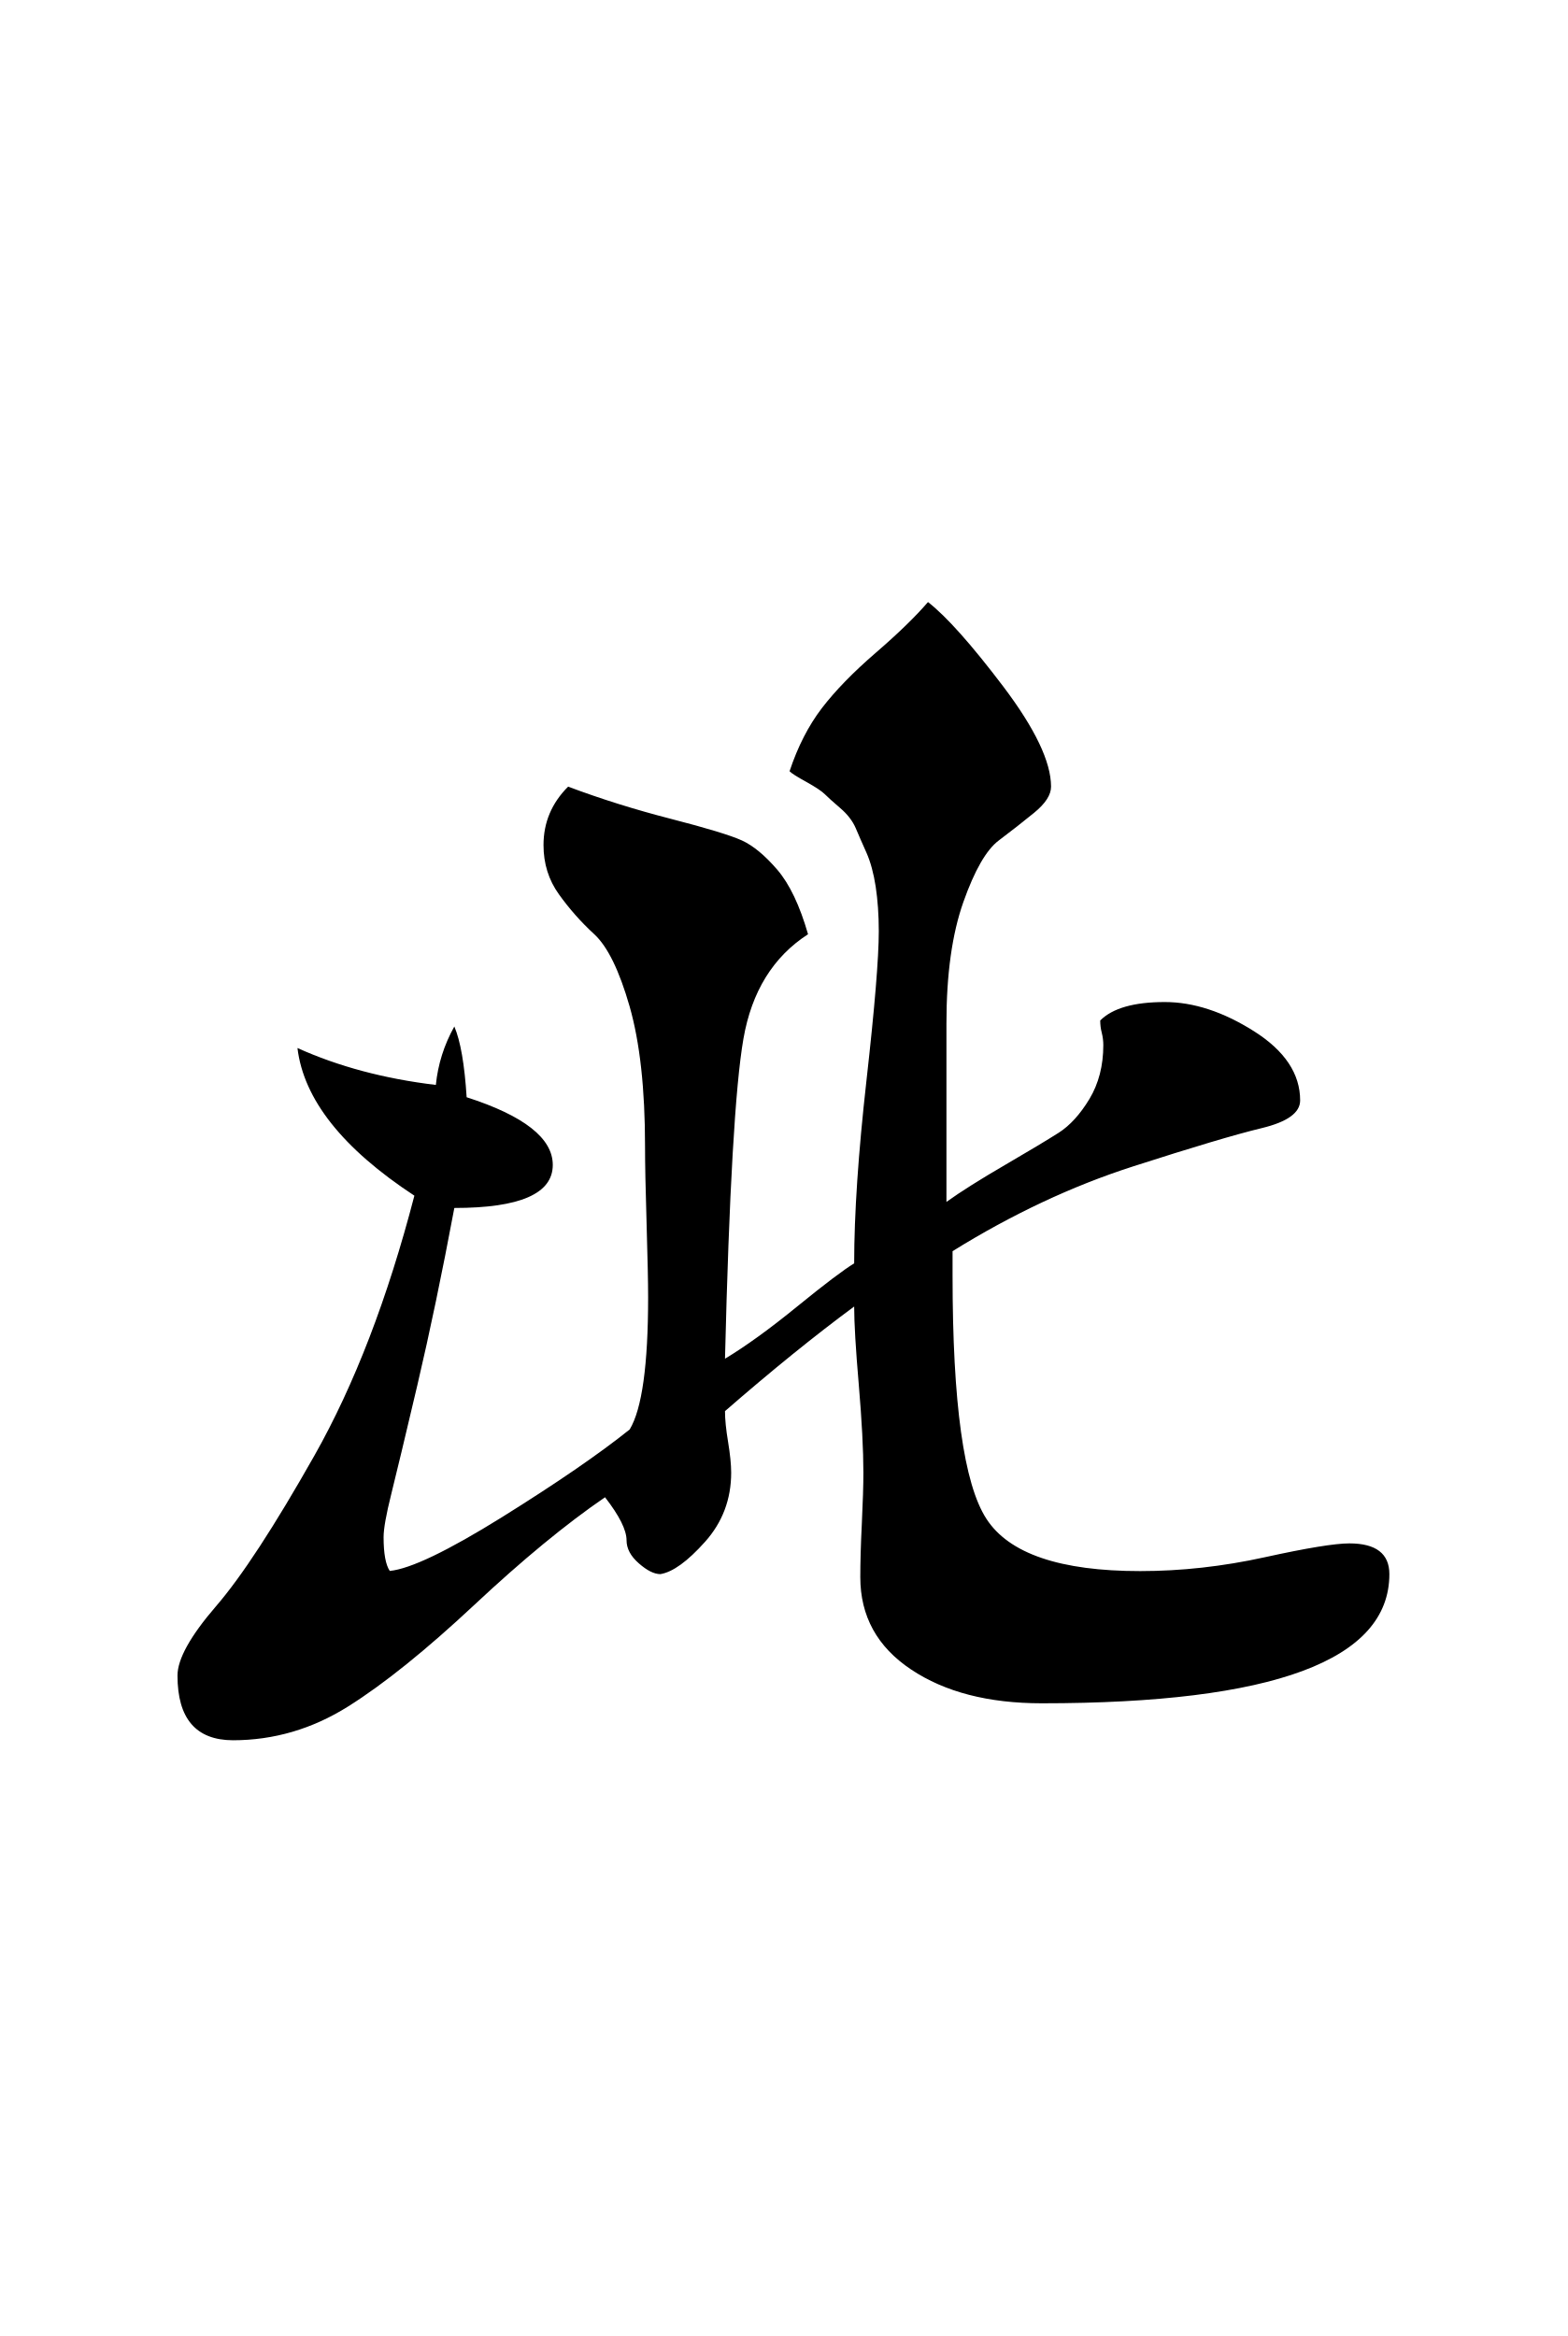
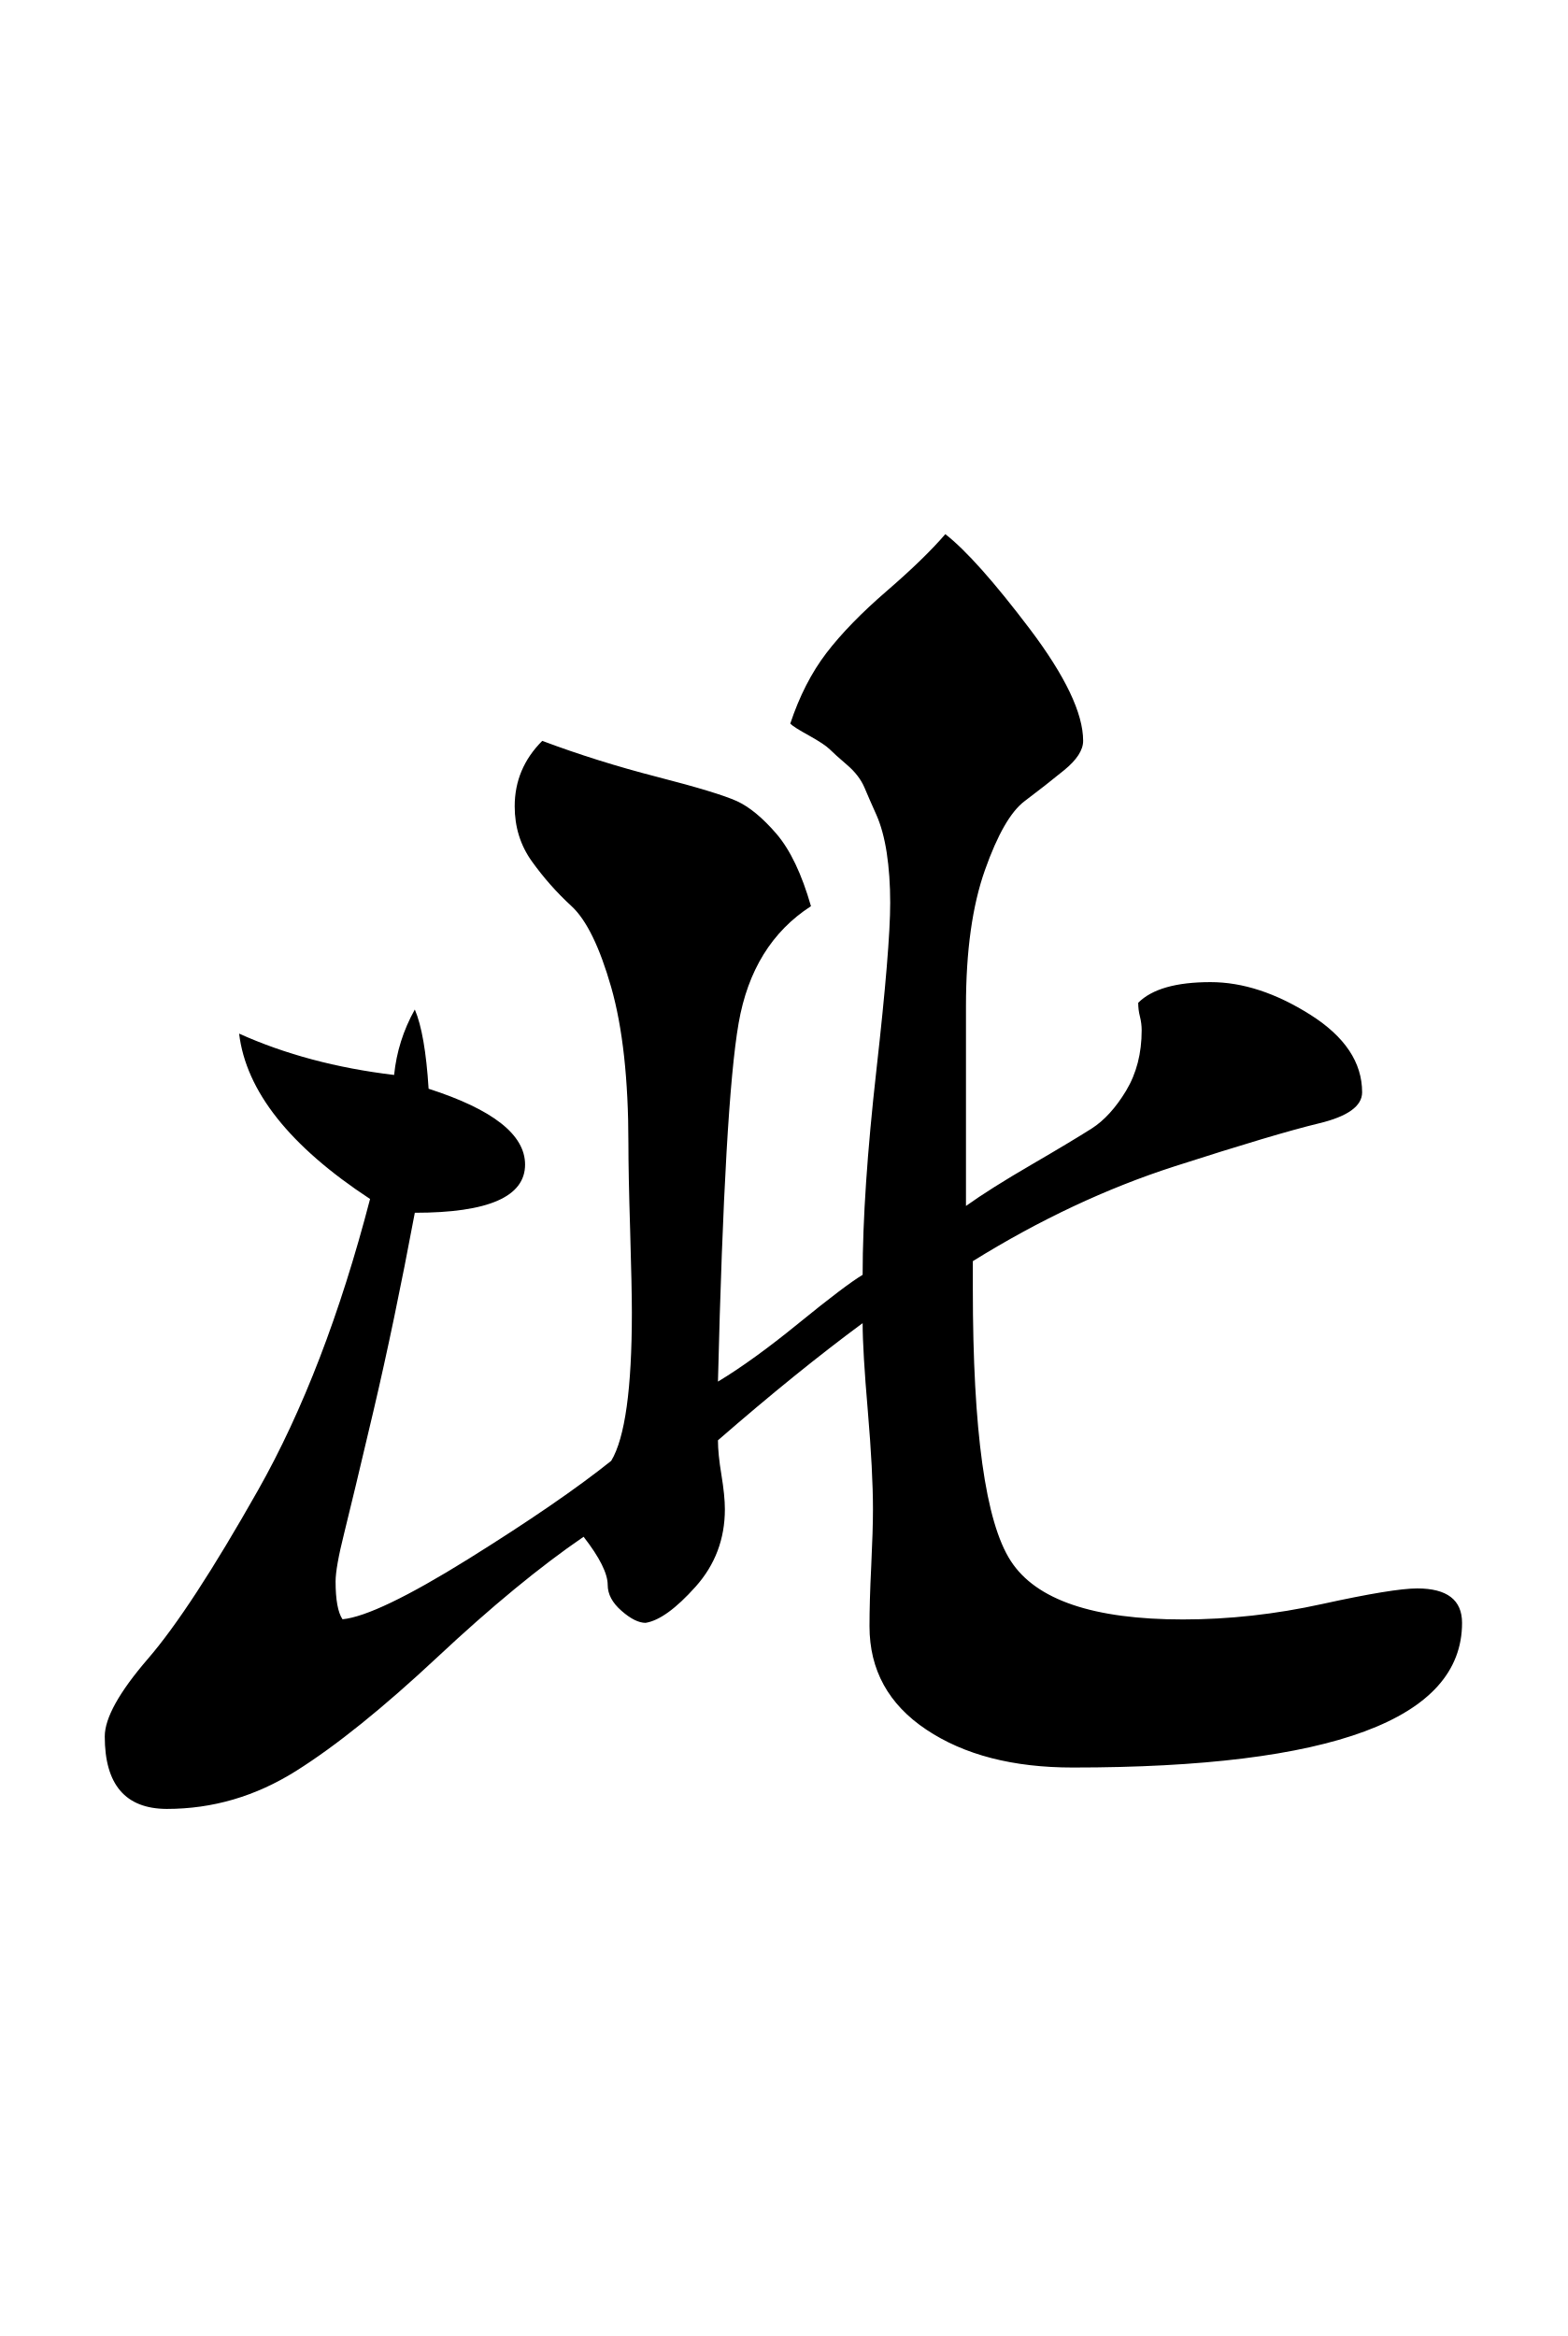
- <svg xmlns="http://www.w3.org/2000/svg" version="1.1" id="图层_1" x="0px" y="0px" width="122.764" height="183" viewBox="8.5 8.5 122.764 183" enable-background="new 0 0 714 341" xml:space="preserve">
+ <svg xmlns="http://www.w3.org/2000/svg" version="1.1" id="图层_1" x="0px" y="0px" width="109.611" height="163.393" viewBox="15.077 18.304 109.611 163.393" enable-background="new 0 0 714 341" xml:space="preserve">
  <defs id="defs619" />
  <g transform="matrix(4.033152,0,0,4.033152,-529.3997,-900.6433)" id="g1943">
    <path id="path190" d="m 136.817,257.963 c 0,-0.318 0.249,-0.767 0.747,-1.345 0.498,-0.576 1.135,-1.553 1.912,-2.927 0.777,-1.375 1.424,-3.057 1.942,-5.049 -1.395,-0.916 -2.151,-1.872 -2.271,-2.868 0.796,0.359 1.692,0.598 2.688,0.717 0.04,-0.398 0.159,-0.777 0.359,-1.135 0.119,0.279 0.199,0.737 0.239,1.374 1.115,0.359 1.673,0.797 1.673,1.315 0,0.558 -0.638,0.836 -1.912,0.836 -0.239,1.275 -0.478,2.419 -0.717,3.436 -0.239,1.016 -0.409,1.723 -0.508,2.121 -0.1,0.398 -0.149,0.678 -0.149,0.836 0,0.319 0.04,0.538 0.12,0.657 0.398,-0.039 1.125,-0.388 2.181,-1.045 1.055,-0.658 1.882,-1.225 2.479,-1.703 0.239,-0.397 0.358,-1.255 0.358,-2.569 0,-0.279 -0.01,-0.756 -0.03,-1.434 -0.021,-0.677 -0.03,-1.174 -0.03,-1.494 0,-1.115 -0.1,-2.021 -0.299,-2.718 -0.2,-0.697 -0.428,-1.165 -0.687,-1.404 -0.26,-0.239 -0.488,-0.498 -0.687,-0.776 -0.2,-0.278 -0.299,-0.598 -0.299,-0.956 0,-0.438 0.159,-0.816 0.478,-1.135 0.637,0.239 1.304,0.448 2.001,0.627 0.696,0.179 1.155,0.319 1.374,0.418 0.218,0.1 0.448,0.29 0.687,0.568 0.239,0.279 0.438,0.697 0.598,1.254 -0.678,0.438 -1.096,1.116 -1.255,2.031 -0.16,0.917 -0.279,2.987 -0.358,6.214 0.397,-0.239 0.866,-0.577 1.404,-1.016 0.538,-0.438 0.906,-0.716 1.105,-0.836 0,-0.956 0.08,-2.14 0.239,-3.554 0.159,-1.414 0.239,-2.38 0.239,-2.898 0,-0.318 -0.021,-0.607 -0.06,-0.866 -0.04,-0.259 -0.1,-0.479 -0.179,-0.658 -0.081,-0.179 -0.149,-0.337 -0.209,-0.478 -0.06,-0.139 -0.16,-0.269 -0.299,-0.388 -0.14,-0.12 -0.239,-0.209 -0.299,-0.269 -0.06,-0.06 -0.179,-0.139 -0.358,-0.239 -0.18,-0.099 -0.29,-0.168 -0.329,-0.209 0.159,-0.478 0.368,-0.886 0.627,-1.225 0.259,-0.338 0.607,-0.696 1.046,-1.075 0.438,-0.378 0.776,-0.707 1.016,-0.986 0.358,0.279 0.846,0.827 1.464,1.643 0.617,0.817 0.926,1.464 0.926,1.942 0,0.16 -0.11,0.329 -0.329,0.508 -0.219,0.179 -0.448,0.358 -0.687,0.538 -0.239,0.18 -0.469,0.578 -0.687,1.195 -0.219,0.618 -0.329,1.404 -0.329,2.36 v 3.465 c 0.278,-0.199 0.657,-0.438 1.135,-0.716 0.478,-0.278 0.826,-0.488 1.045,-0.627 0.218,-0.139 0.418,-0.359 0.598,-0.657 0.179,-0.299 0.269,-0.647 0.269,-1.046 0,-0.079 -0.01,-0.159 -0.03,-0.239 -0.021,-0.08 -0.03,-0.159 -0.03,-0.239 0.239,-0.239 0.657,-0.358 1.254,-0.358 0.558,0 1.135,0.189 1.733,0.567 0.598,0.379 0.896,0.827 0.896,1.344 0,0.239 -0.249,0.418 -0.747,0.538 -0.499,0.12 -1.335,0.369 -2.509,0.747 -1.175,0.379 -2.34,0.926 -3.495,1.643 v 0.478 c 0,2.47 0.218,4.043 0.657,4.72 0.438,0.678 1.434,1.016 2.987,1.016 0.796,0 1.603,-0.089 2.42,-0.269 0.816,-0.179 1.364,-0.269 1.643,-0.269 0.517,0 0.777,0.2 0.777,0.597 0,1.673 -2.251,2.509 -6.751,2.509 -1.036,0 -1.882,-0.218 -2.539,-0.657 -0.657,-0.438 -0.986,-1.036 -0.986,-1.792 0,-0.278 0.009,-0.627 0.03,-1.045 0.02,-0.418 0.03,-0.747 0.03,-0.986 0,-0.438 -0.03,-1.005 -0.089,-1.703 -0.06,-0.697 -0.09,-1.205 -0.09,-1.524 -0.757,0.559 -1.593,1.235 -2.509,2.032 0,0.16 0.02,0.358 0.06,0.598 0.039,0.239 0.06,0.438 0.06,0.597 0,0.518 -0.17,0.966 -0.508,1.344 -0.339,0.379 -0.627,0.588 -0.867,0.627 -0.119,0 -0.259,-0.069 -0.418,-0.209 -0.16,-0.139 -0.239,-0.289 -0.239,-0.448 0,-0.199 -0.14,-0.478 -0.418,-0.836 -0.757,0.518 -1.604,1.216 -2.539,2.091 -0.937,0.876 -1.753,1.534 -2.45,1.972 -0.697,0.438 -1.444,0.657 -2.24,0.657 -0.716,-0.003 -1.075,-0.421 -1.075,-1.257 z" />
  </g>
</svg>
